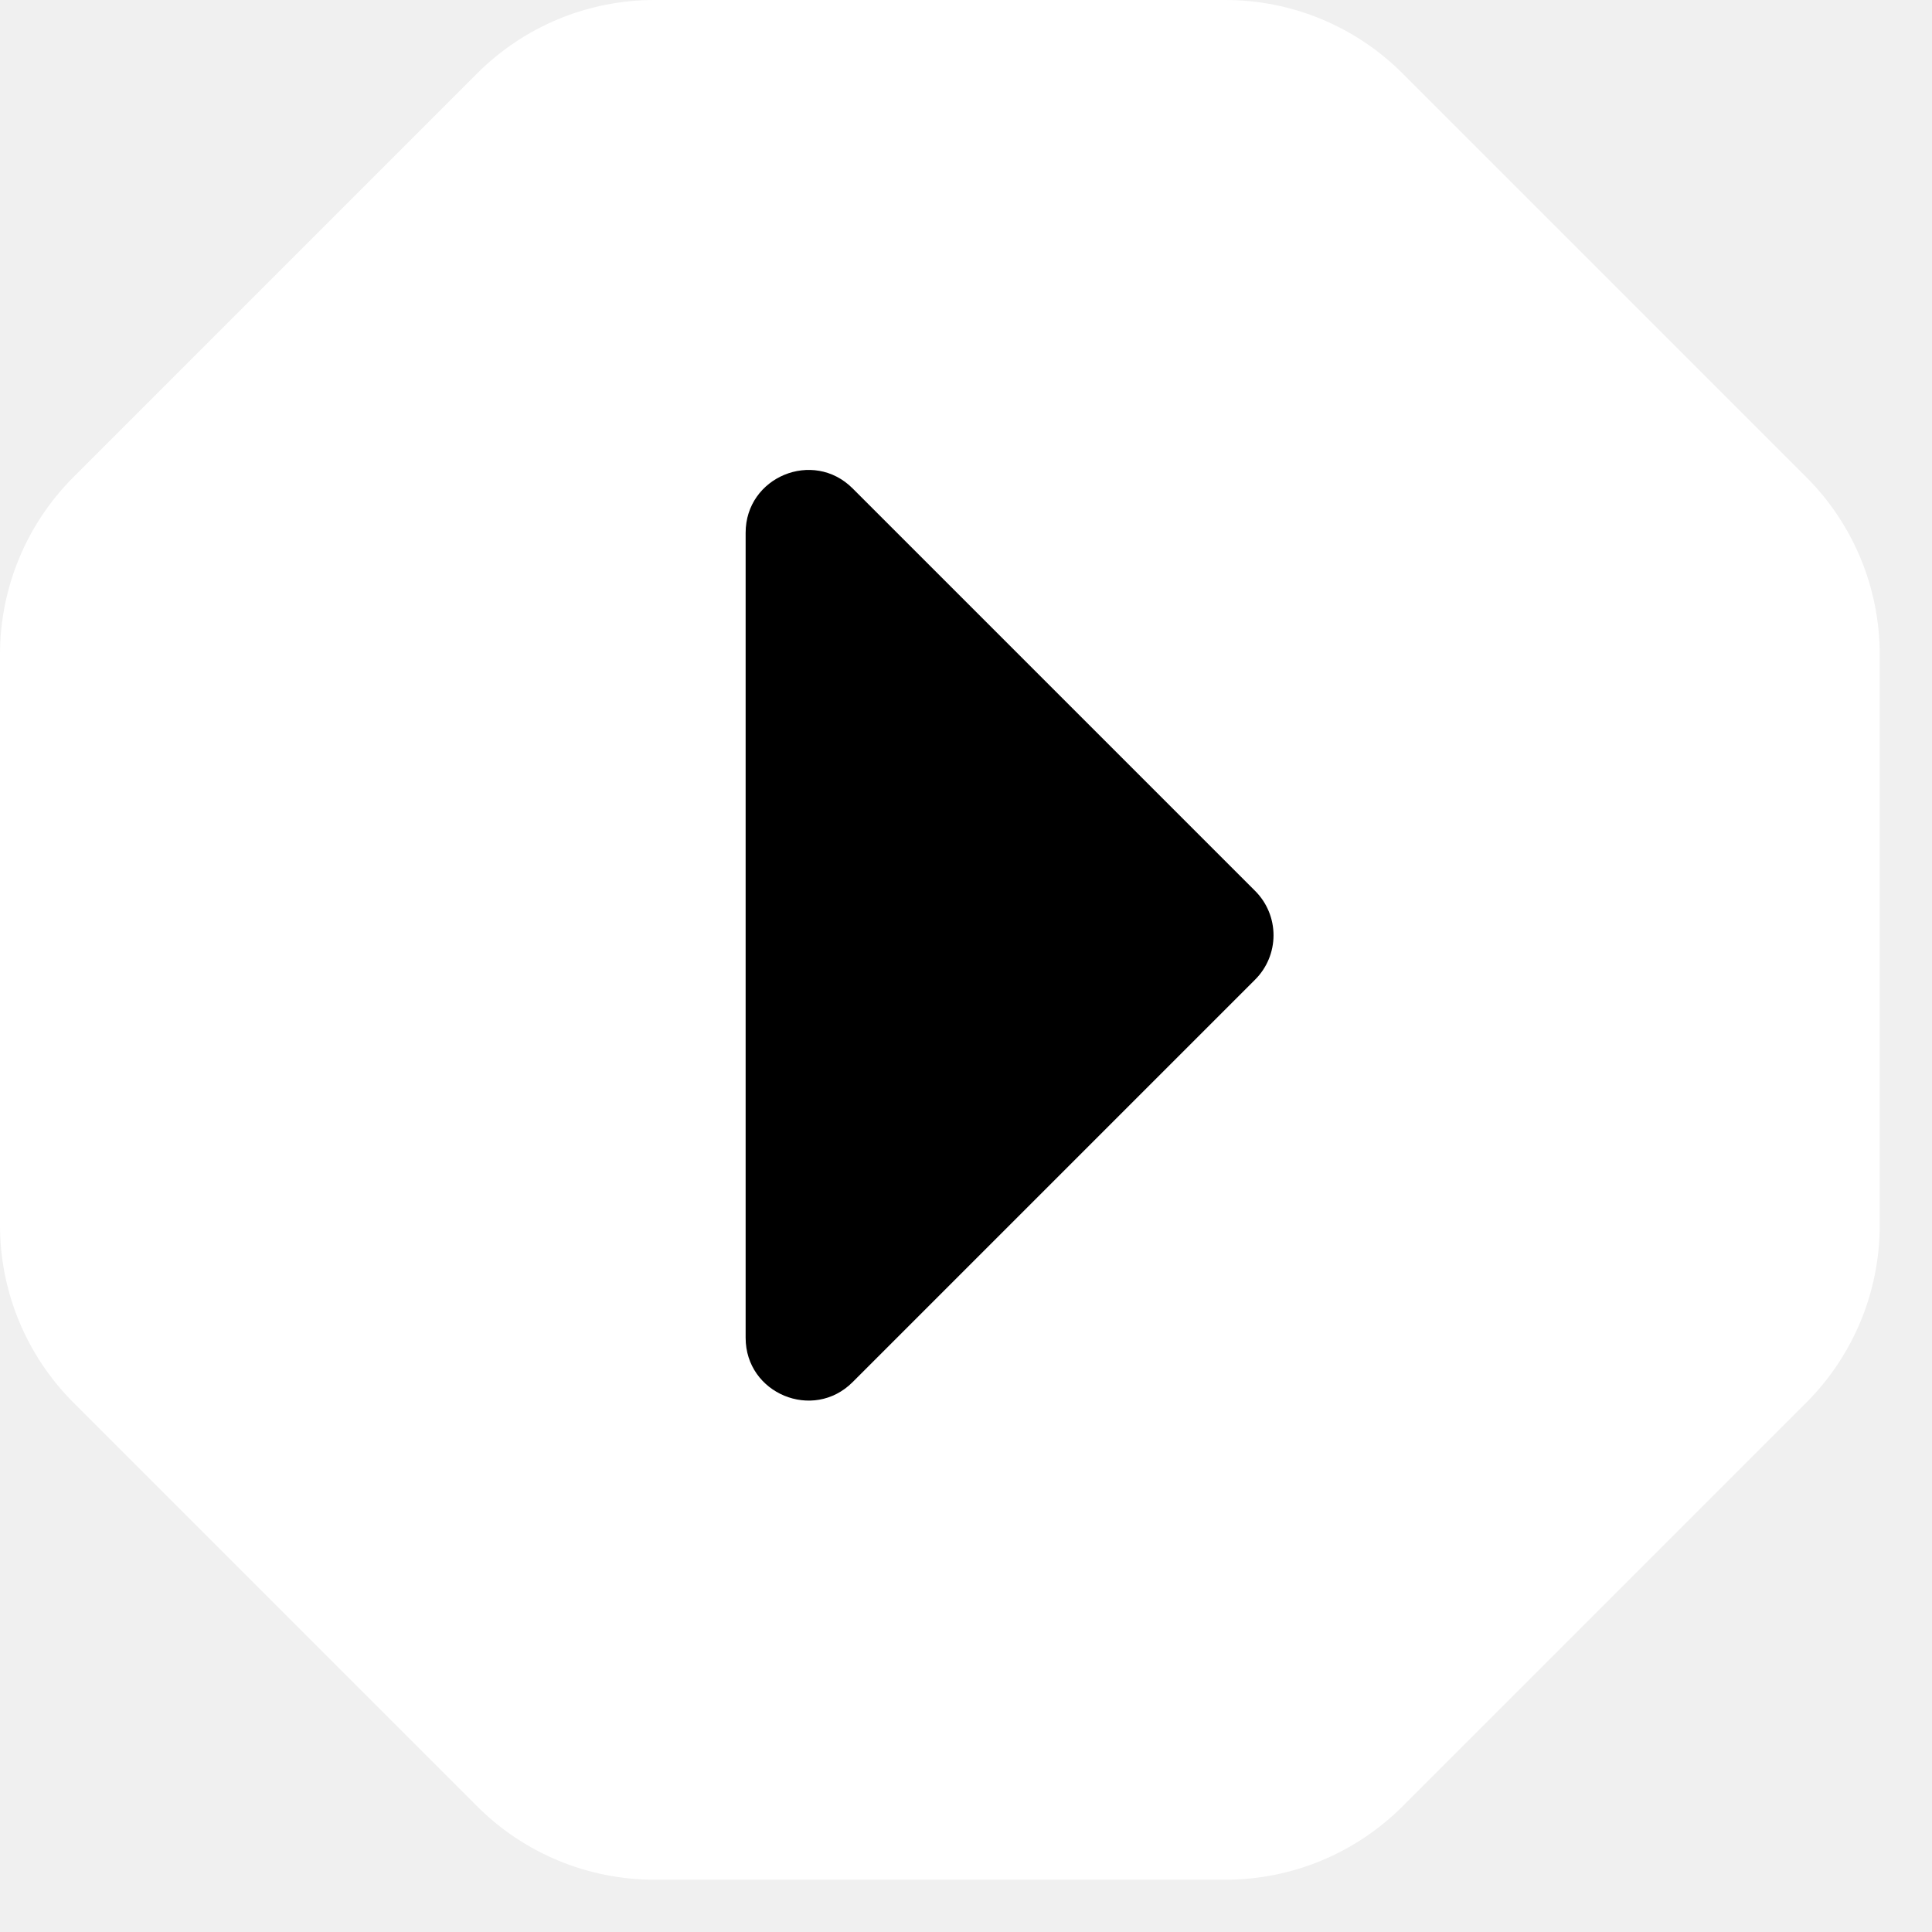
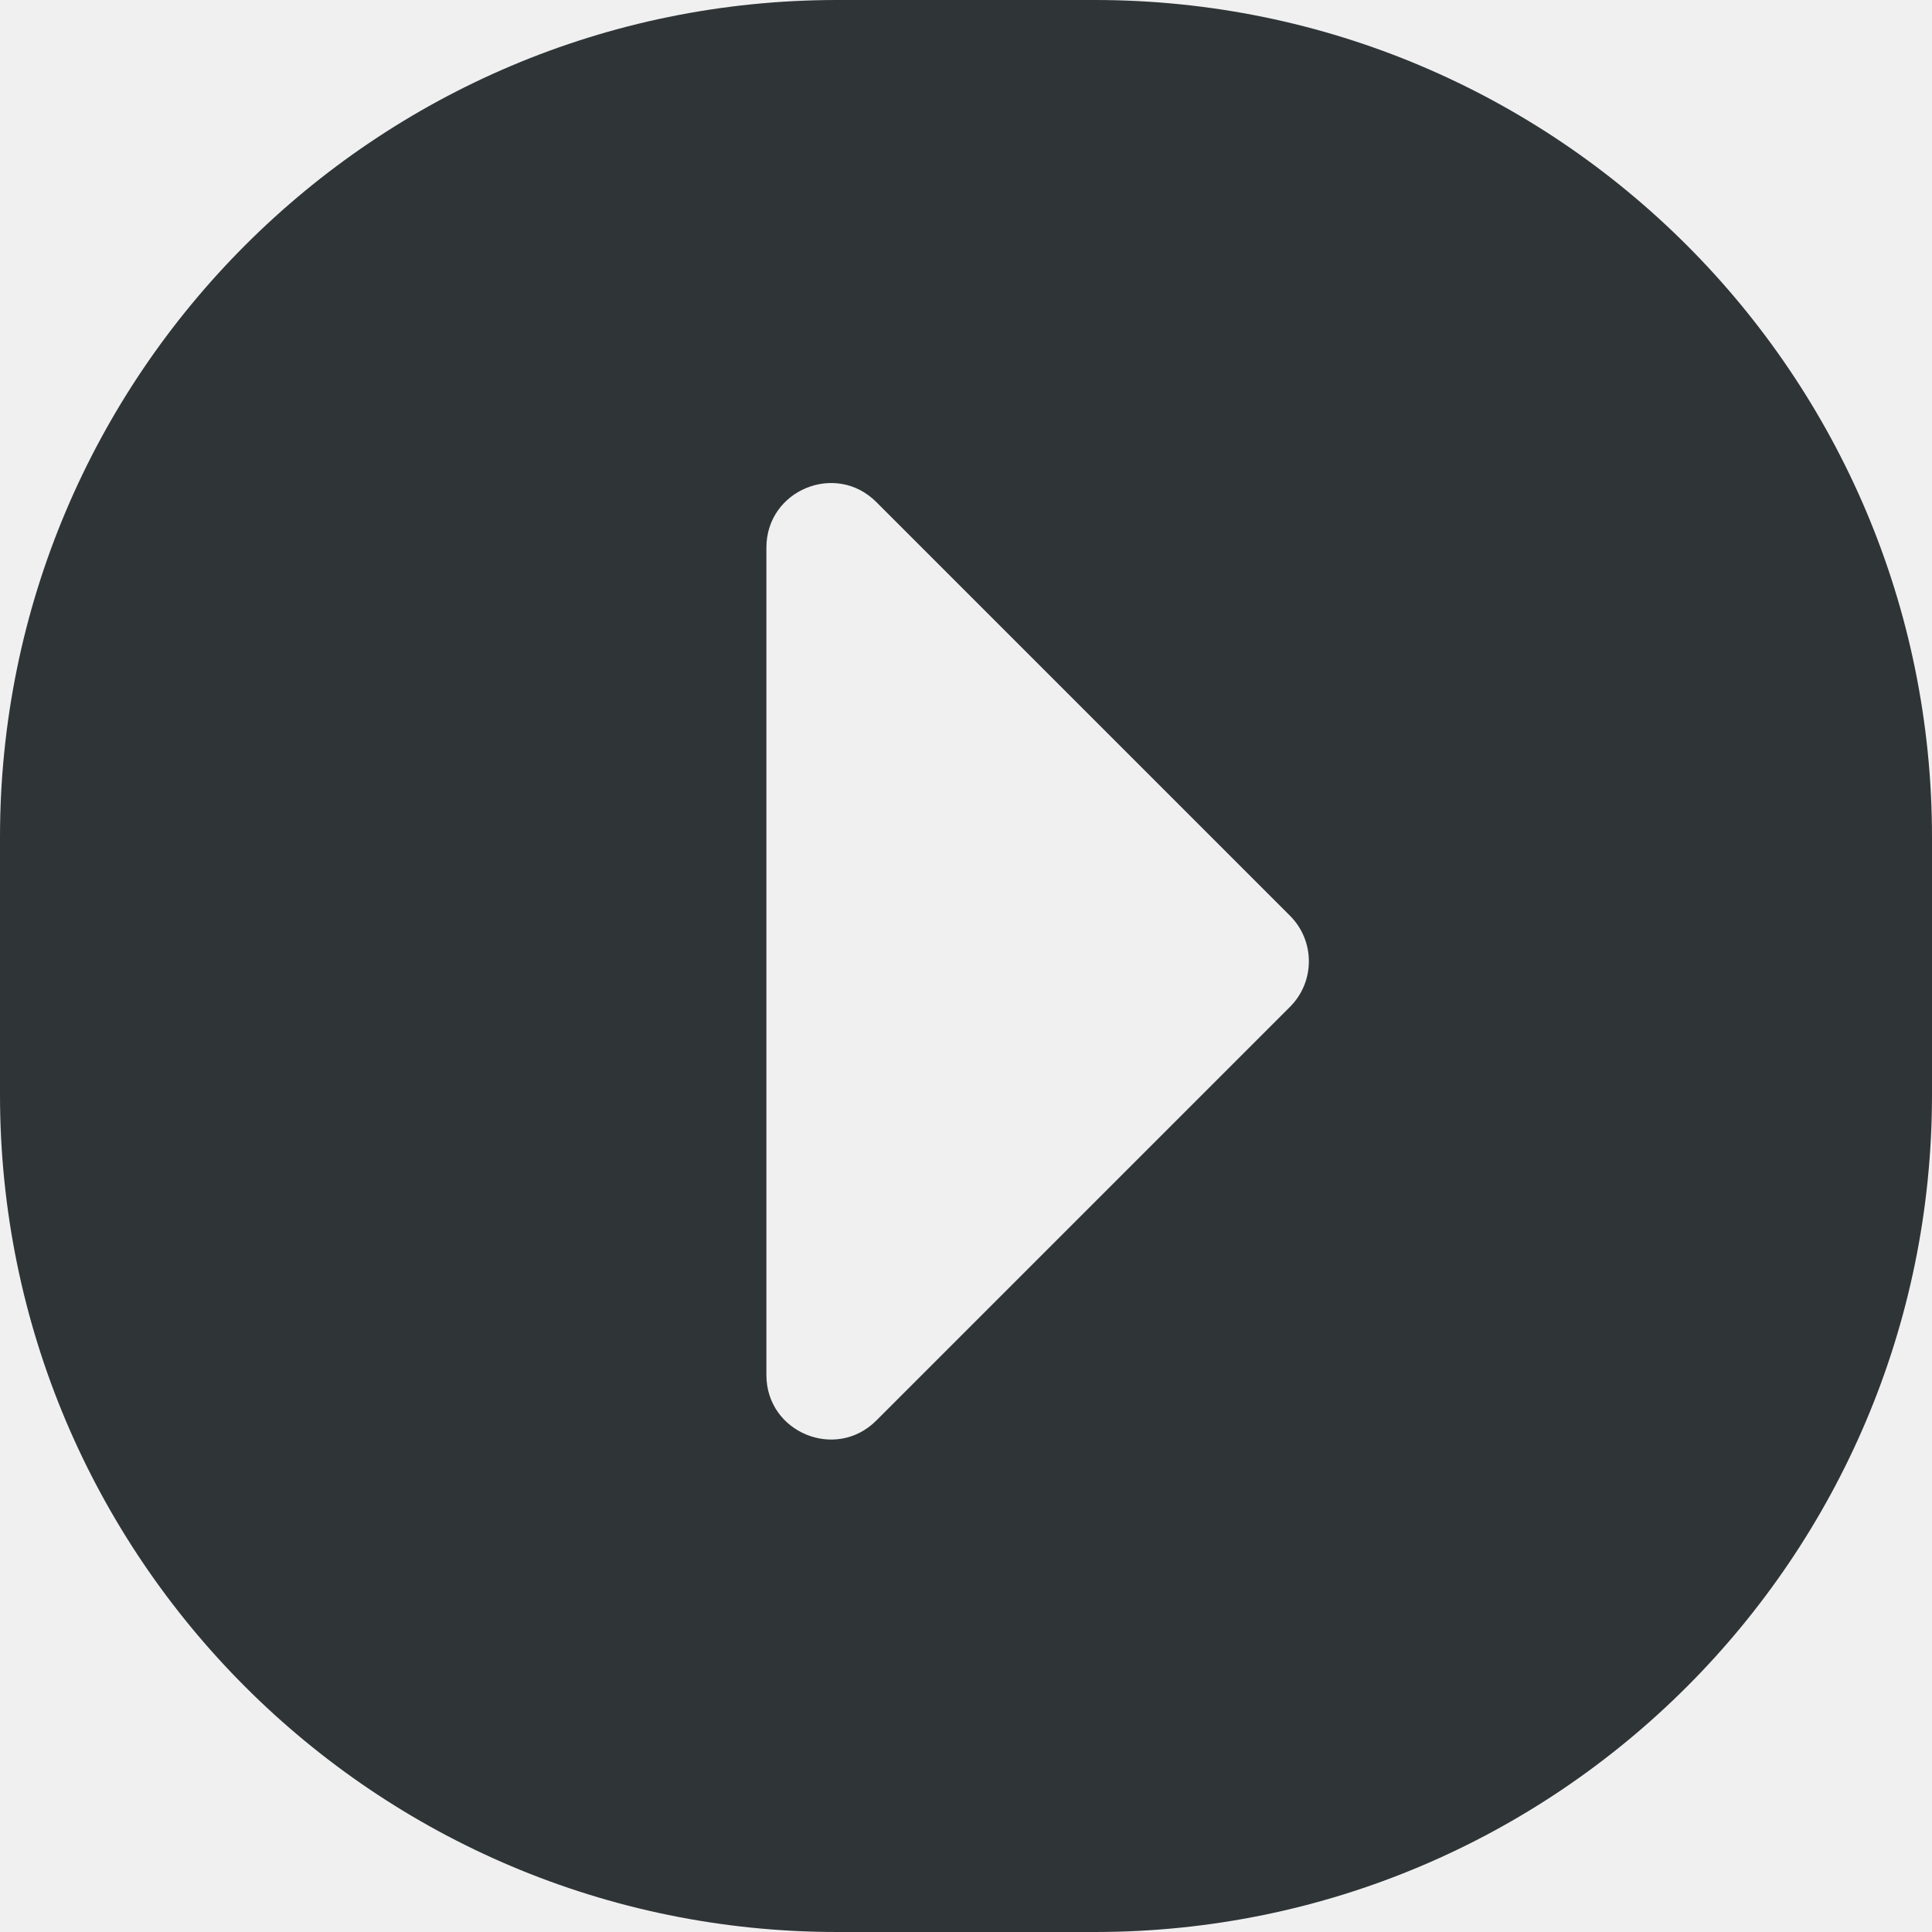
- <svg xmlns="http://www.w3.org/2000/svg" width="33" height="33" fill="none" viewBox="0 0 33 33">
-   <path fill="#fff" d="M11.177 32.107a4.28 4.28 0 01-3.027-1.254l-6.896-6.896A4.28 4.28 0 010 20.93v-9.753A4.28 4.28 0 011.254 8.15L8.15 1.254A4.28 4.28 0 0111.177 0h9.753a4.28 4.28 0 013.027 1.254l6.896 6.896a4.28 4.28 0 011.254 3.027v9.753a4.28 4.28 0 01-1.254 3.027l-6.896 6.896a4.28 4.28 0 01-3.027 1.254h-9.753z" />
-   <path fill="#000" d="M12.736 9.1c0-.954 1.153-1.432 1.827-.758l6.876 6.876a1.07 1.07 0 010 1.514l-6.876 6.876c-.674.674-1.827.196-1.827-.757V9.099z" />
+ <svg xmlns="http://www.w3.org/2000/svg" width="32" height="32" fill="none" viewBox="0 0 32 32">
+   <style>    
+     @media (prefers-color-scheme: dark) {
+       path {
+         fill: #ebebeb;
+       }
+     }
+   </style>
+   <path fill="#2F3437" fill-rule="evenodd" d="M13.867 0C6.208 0 0 6.208 0 13.867v4.266C0 25.792 6.208 32 13.867 32h4.266C25.792 32 32 25.792 32 18.133v-4.266C32 6.208 25.792 0 18.133 0h-4.266zm.647 8.315c-.672-.672-1.82-.196-1.82.754v13.706c0 .95 1.148 1.426 1.82.754l6.853-6.853a1.067 1.067 0 000-1.508l-6.853-6.853z" clip-rule="evenodd" />
</svg>
